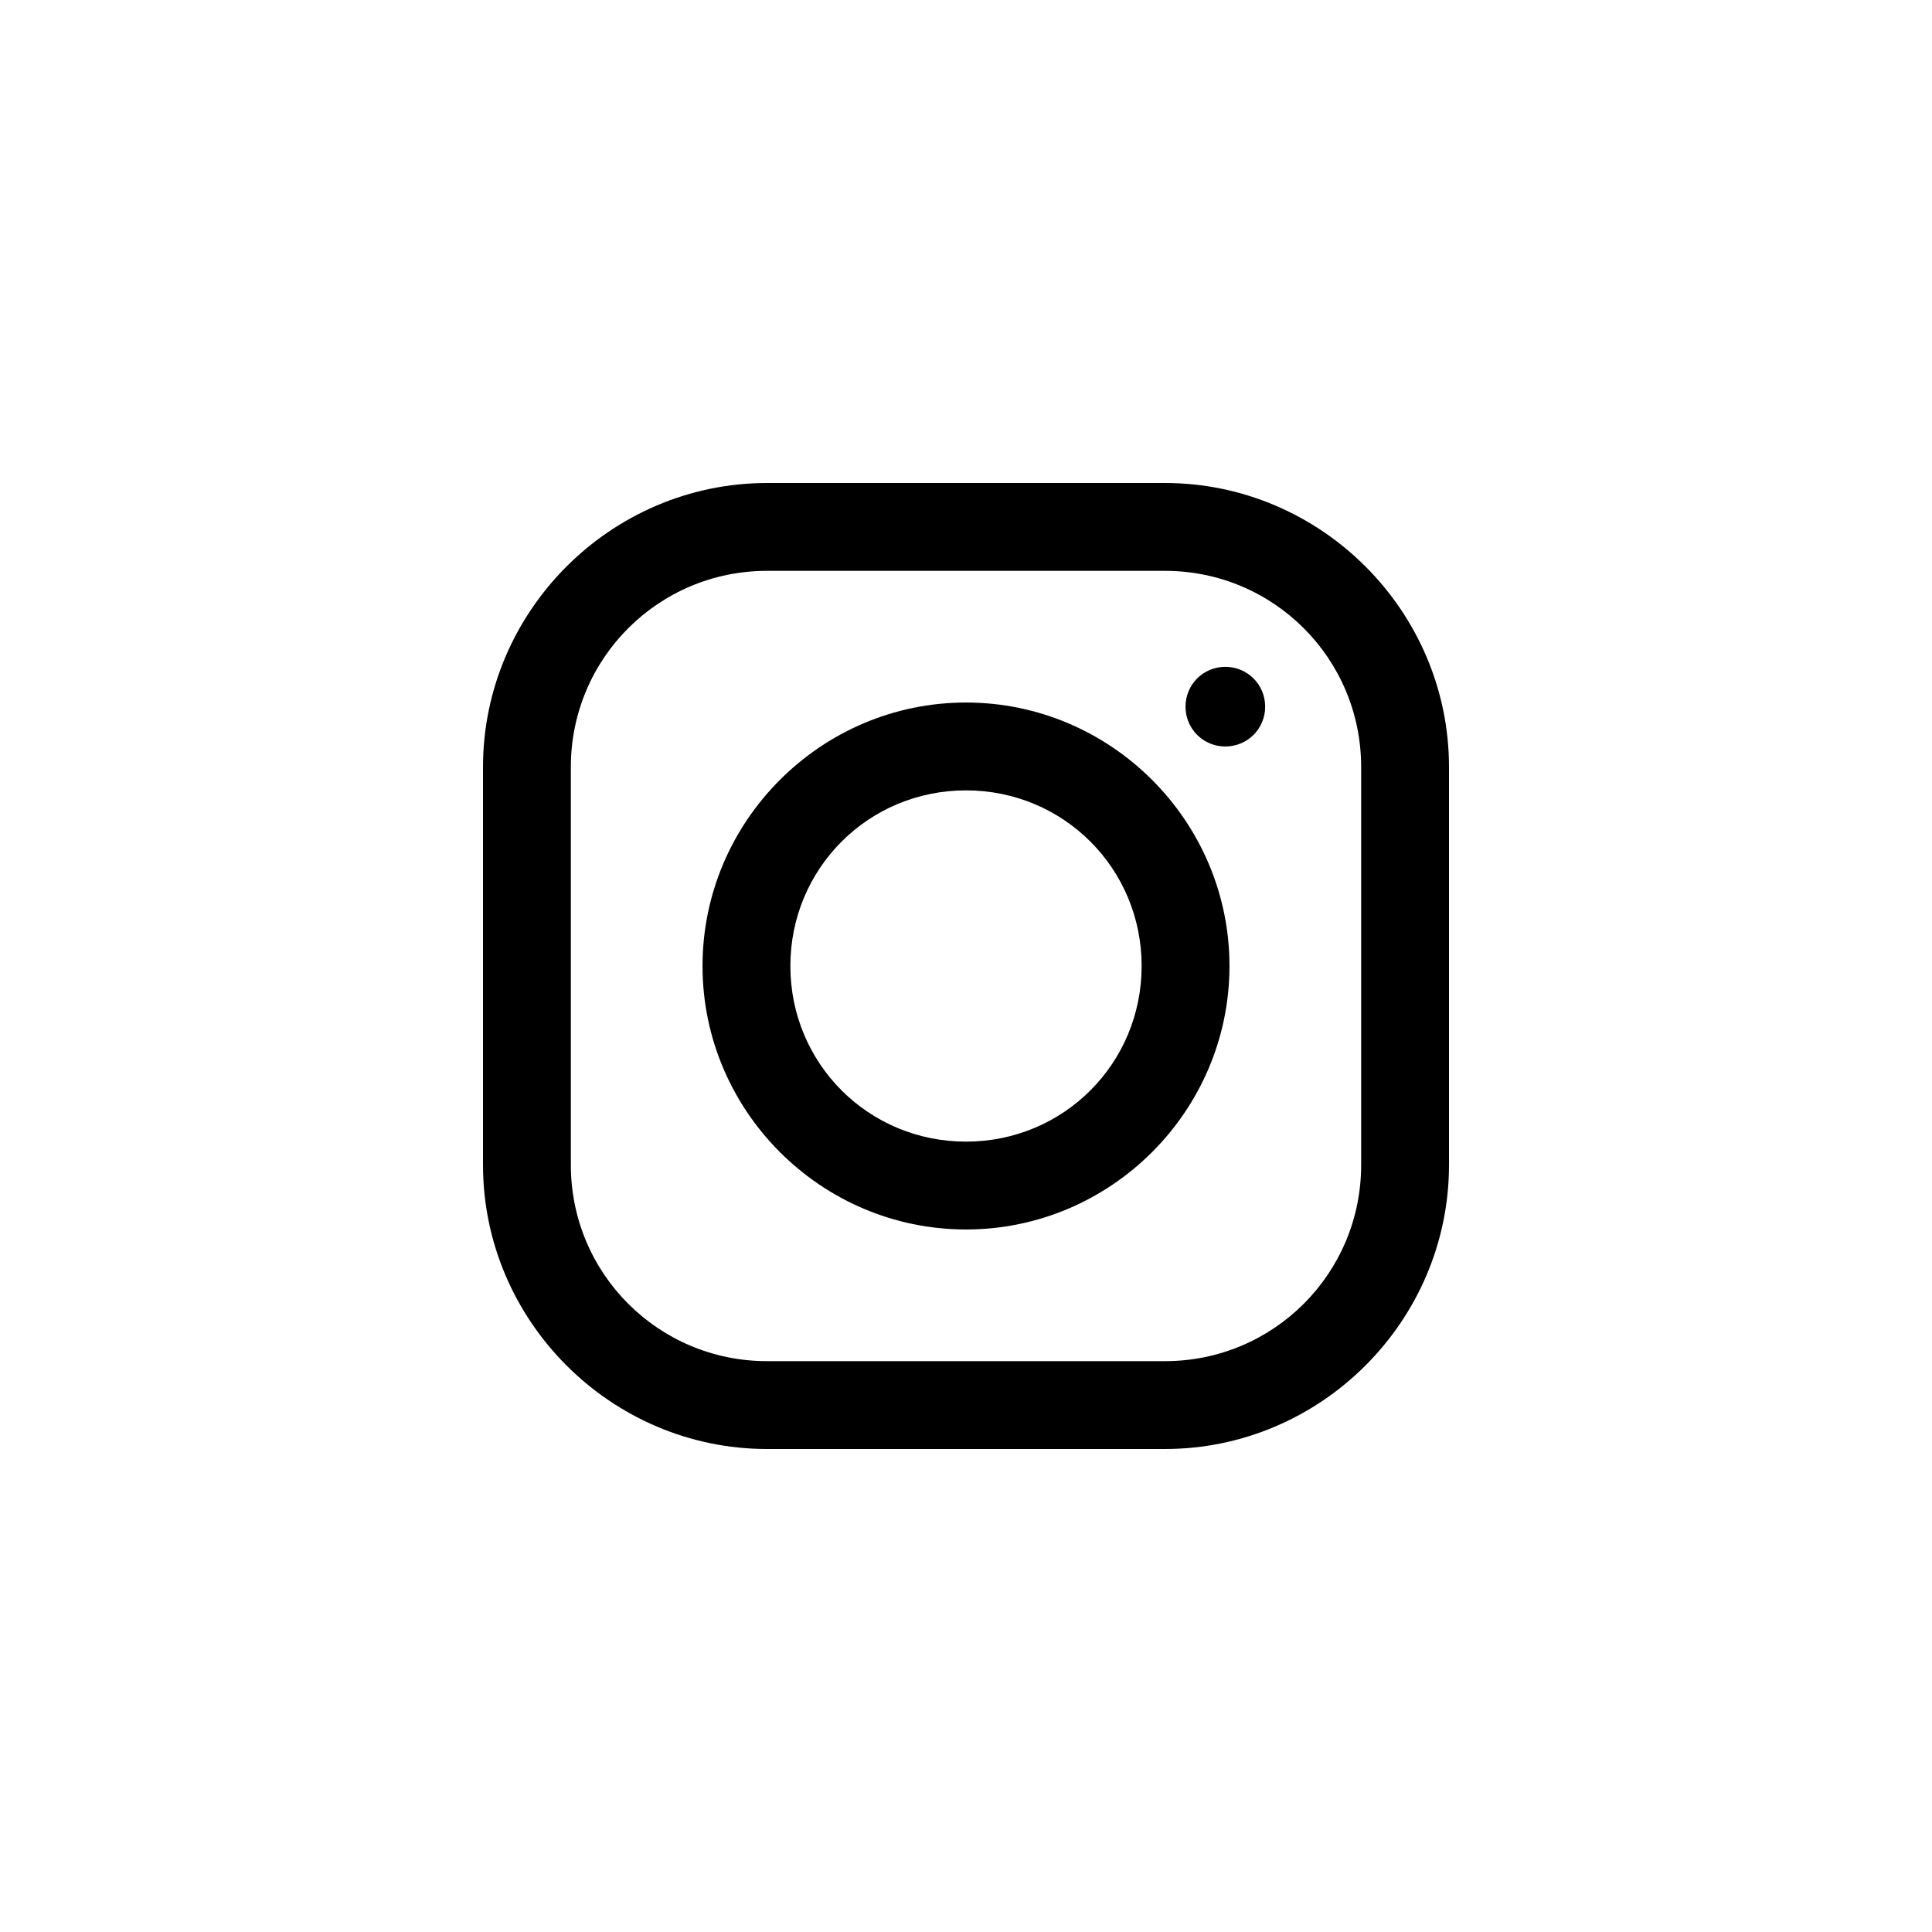
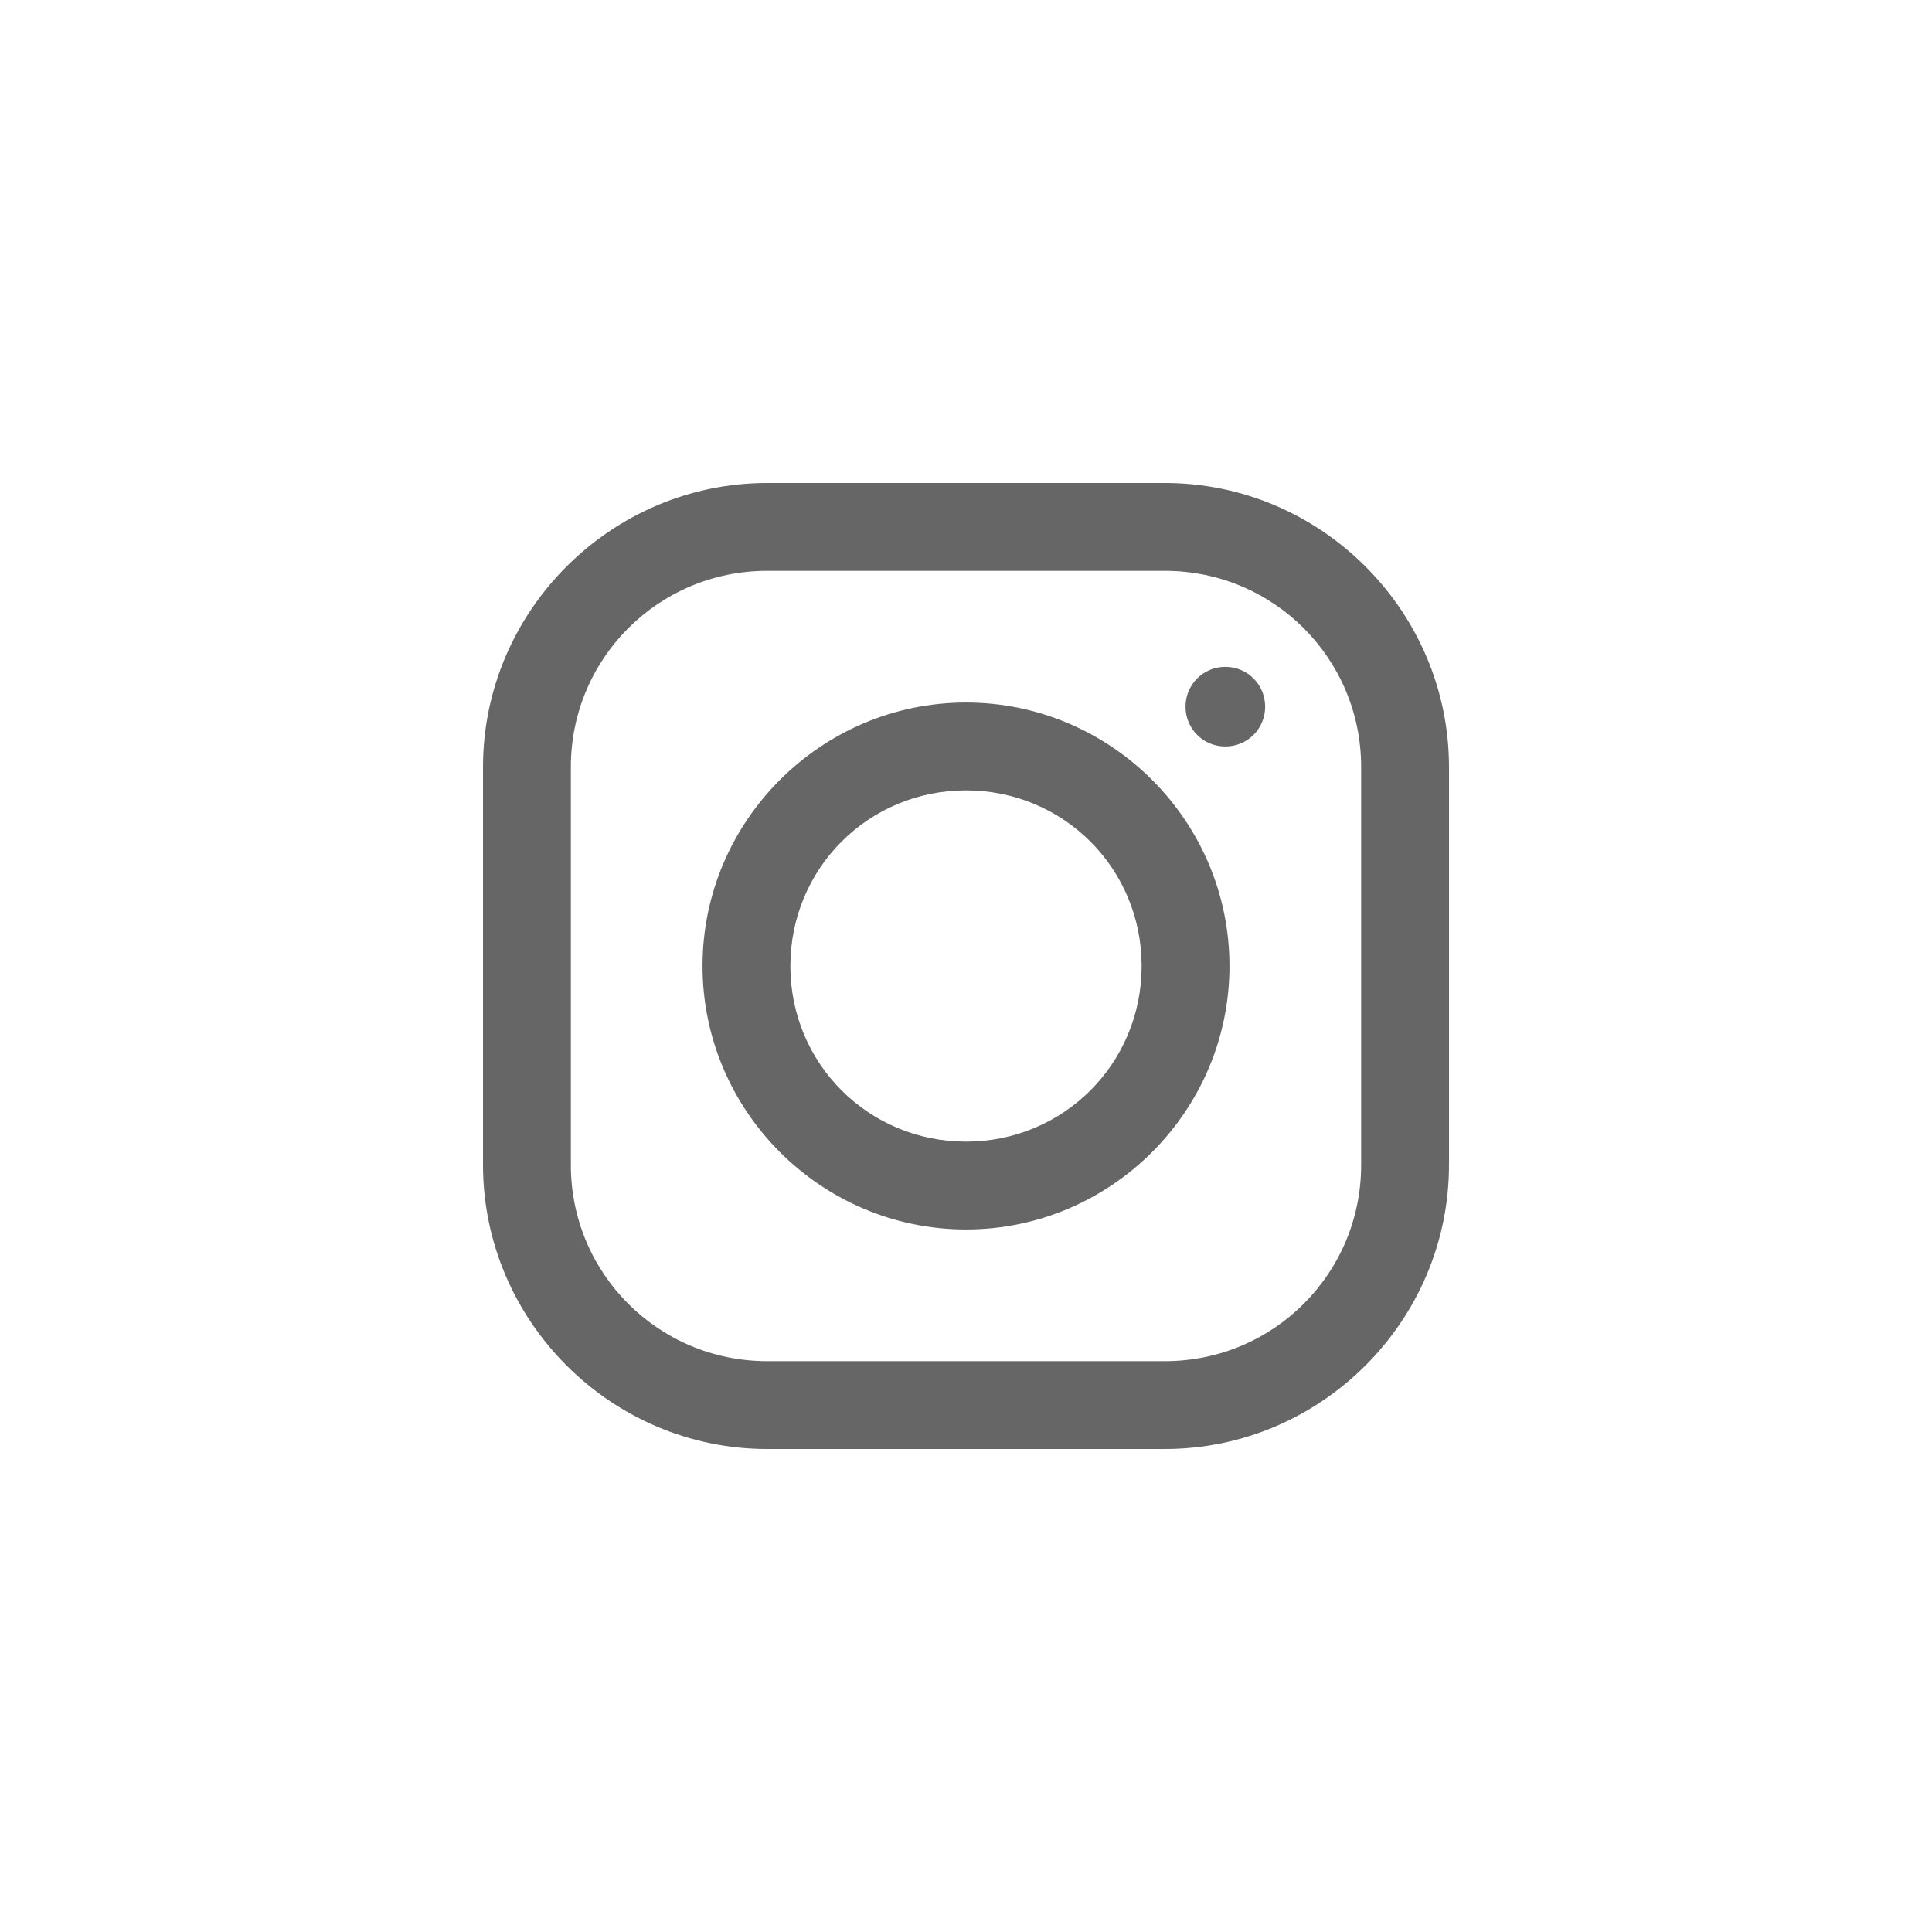
- <svg class="si62c443a94e4b69000dacfaff34ca33cc1a524d80abd683db1e11cd8e1657029556254 svgIcon_1J7 darkTheme_3jZ" viewBox="0 0 32 32">
+ <svg xmlns="http://www.w3.org/2000/svg" fill="#666666" version="1.1" x="0px" y="0px" viewBox="0 0 32 32">
  <g>
    <path class="logo_2gS" d="M12.705,8 C10.122,8 8,10.119 8,12.705 L8,19.295 C8,21.878 10.119,24 12.705,24 L19.295,24 C21.878,24 24,21.881 24,19.295 L24,12.705 C24,10.122 21.881,8 19.295,8 L12.705,8 Z M12.705,9.455 L19.295,9.455 C21.094,9.455 22.545,10.906 22.545,12.705 L22.545,19.295 C22.545,21.094 21.094,22.545 19.295,22.545 L12.705,22.545 C10.906,22.545 9.455,21.094 9.455,19.295 L9.455,12.705 C9.455,10.906 10.906,9.455 12.705,9.455 Z M20.295,11.045 C19.929,11.045 19.636,11.338 19.636,11.705 C19.636,12.071 19.929,12.364 20.295,12.364 C20.662,12.364 20.955,12.071 20.955,11.705 C20.955,11.338 20.662,11.045 20.295,11.045 Z M16,11.636 C13.599,11.636 11.636,13.599 11.636,16 C11.636,18.401 13.599,20.364 16,20.364 C18.401,20.364 20.364,18.401 20.364,16 C20.364,13.599 18.401,11.636 16,11.636 Z M16,13.091 C17.616,13.091 18.909,14.384 18.909,16 C18.909,17.616 17.616,18.909 16,18.909 C14.384,18.909 13.091,17.616 13.091,16 C13.091,14.384 14.384,13.091 16,13.091 Z" />
    <path class="insta-mask-logo-hover_19f" style="fill:url(#si62c443a94e4b69000dacfaff34ca33cc1a524d80abd683db1e11cd8e1657029556254instagramhover)" d="M12.705,8 C10.122,8 8,10.119 8,12.705 L8,19.295 C8,21.878 10.119,24 12.705,24 L19.295,24 C21.878,24 24,21.881 24,19.295 L24,12.705 C24,10.122 21.881,8 19.295,8 L12.705,8 Z M12.705,9.455 L19.295,9.455 C21.094,9.455 22.545,10.906 22.545,12.705 L22.545,19.295 C22.545,21.094 21.094,22.545 19.295,22.545 L12.705,22.545 C10.906,22.545 9.455,21.094 9.455,19.295 L9.455,12.705 C9.455,10.906 10.906,9.455 12.705,9.455 Z M20.295,11.045 C19.929,11.045 19.636,11.338 19.636,11.705 C19.636,12.071 19.929,12.364 20.295,12.364 C20.662,12.364 20.955,12.071 20.955,11.705 C20.955,11.338 20.662,11.045 20.295,11.045 Z M16,11.636 C13.599,11.636 11.636,13.599 11.636,16 C11.636,18.401 13.599,20.364 16,20.364 C18.401,20.364 20.364,18.401 20.364,16 C20.364,13.599 18.401,11.636 16,11.636 Z M16,13.091 C17.616,13.091 18.909,14.384 18.909,16 C18.909,17.616 17.616,18.909 16,18.909 C14.384,18.909 13.091,17.616 13.091,16 C13.091,14.384 14.384,13.091 16,13.091 Z" />
  </g>
</svg>
